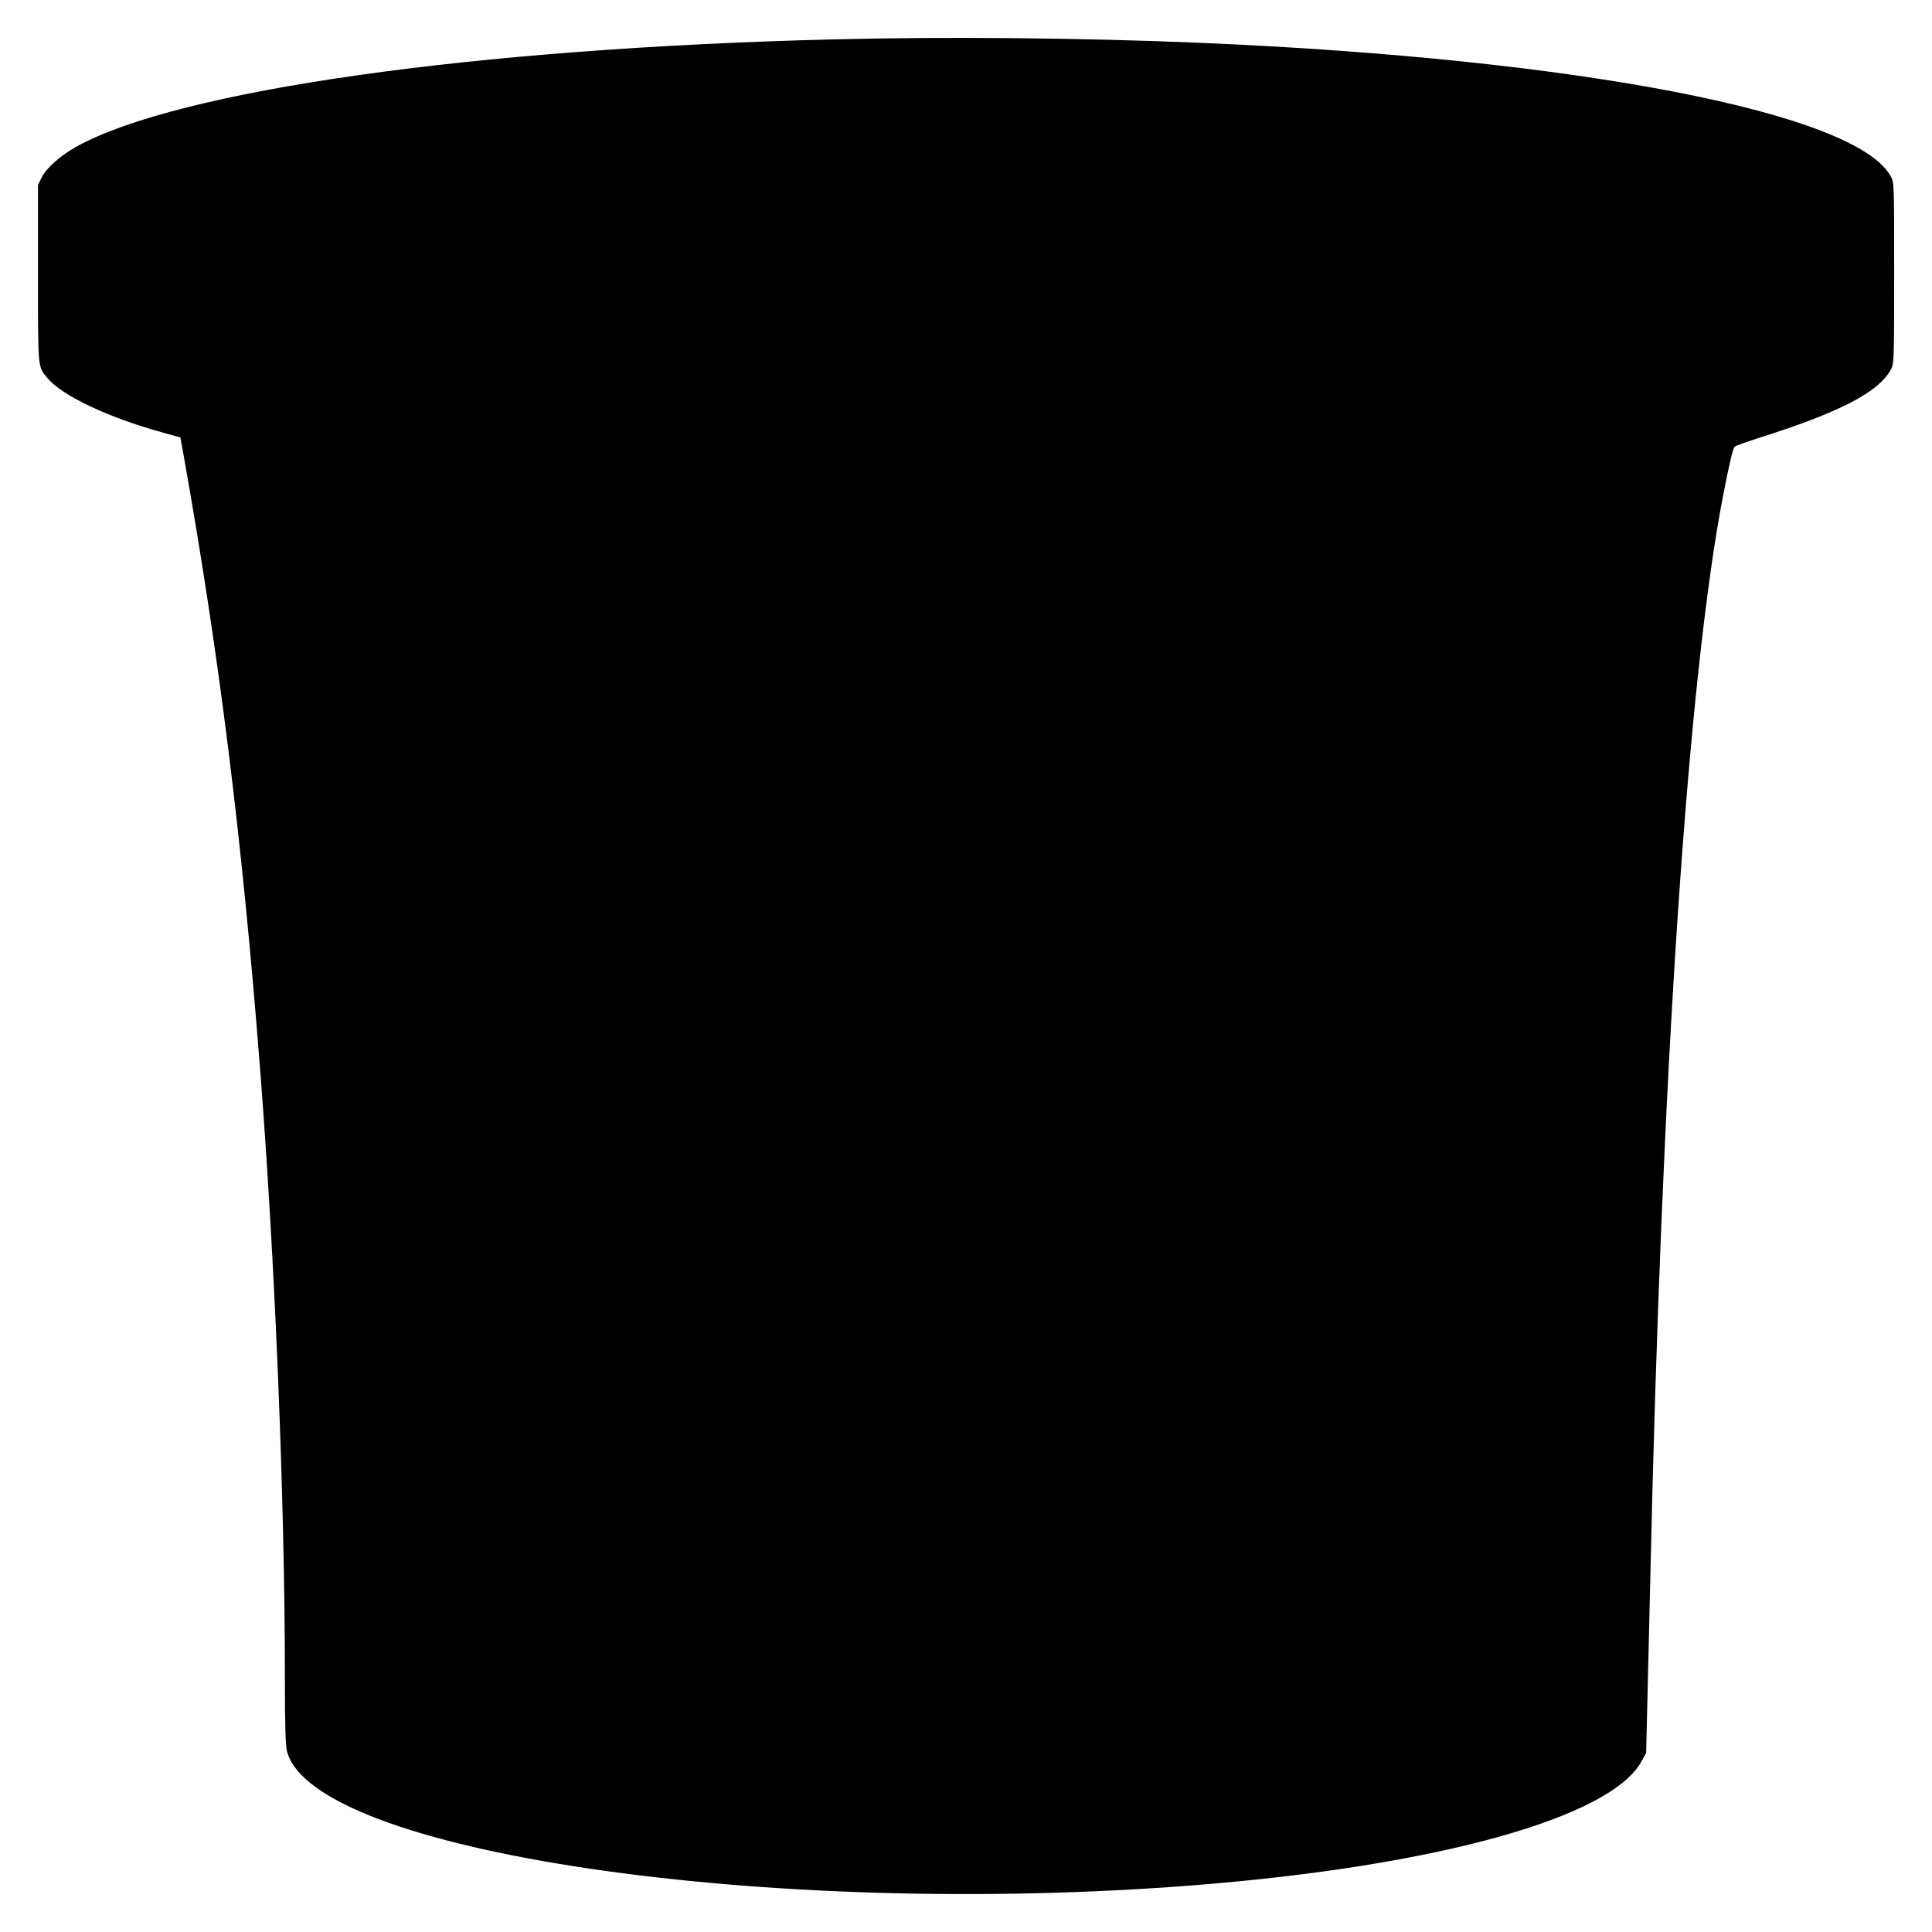
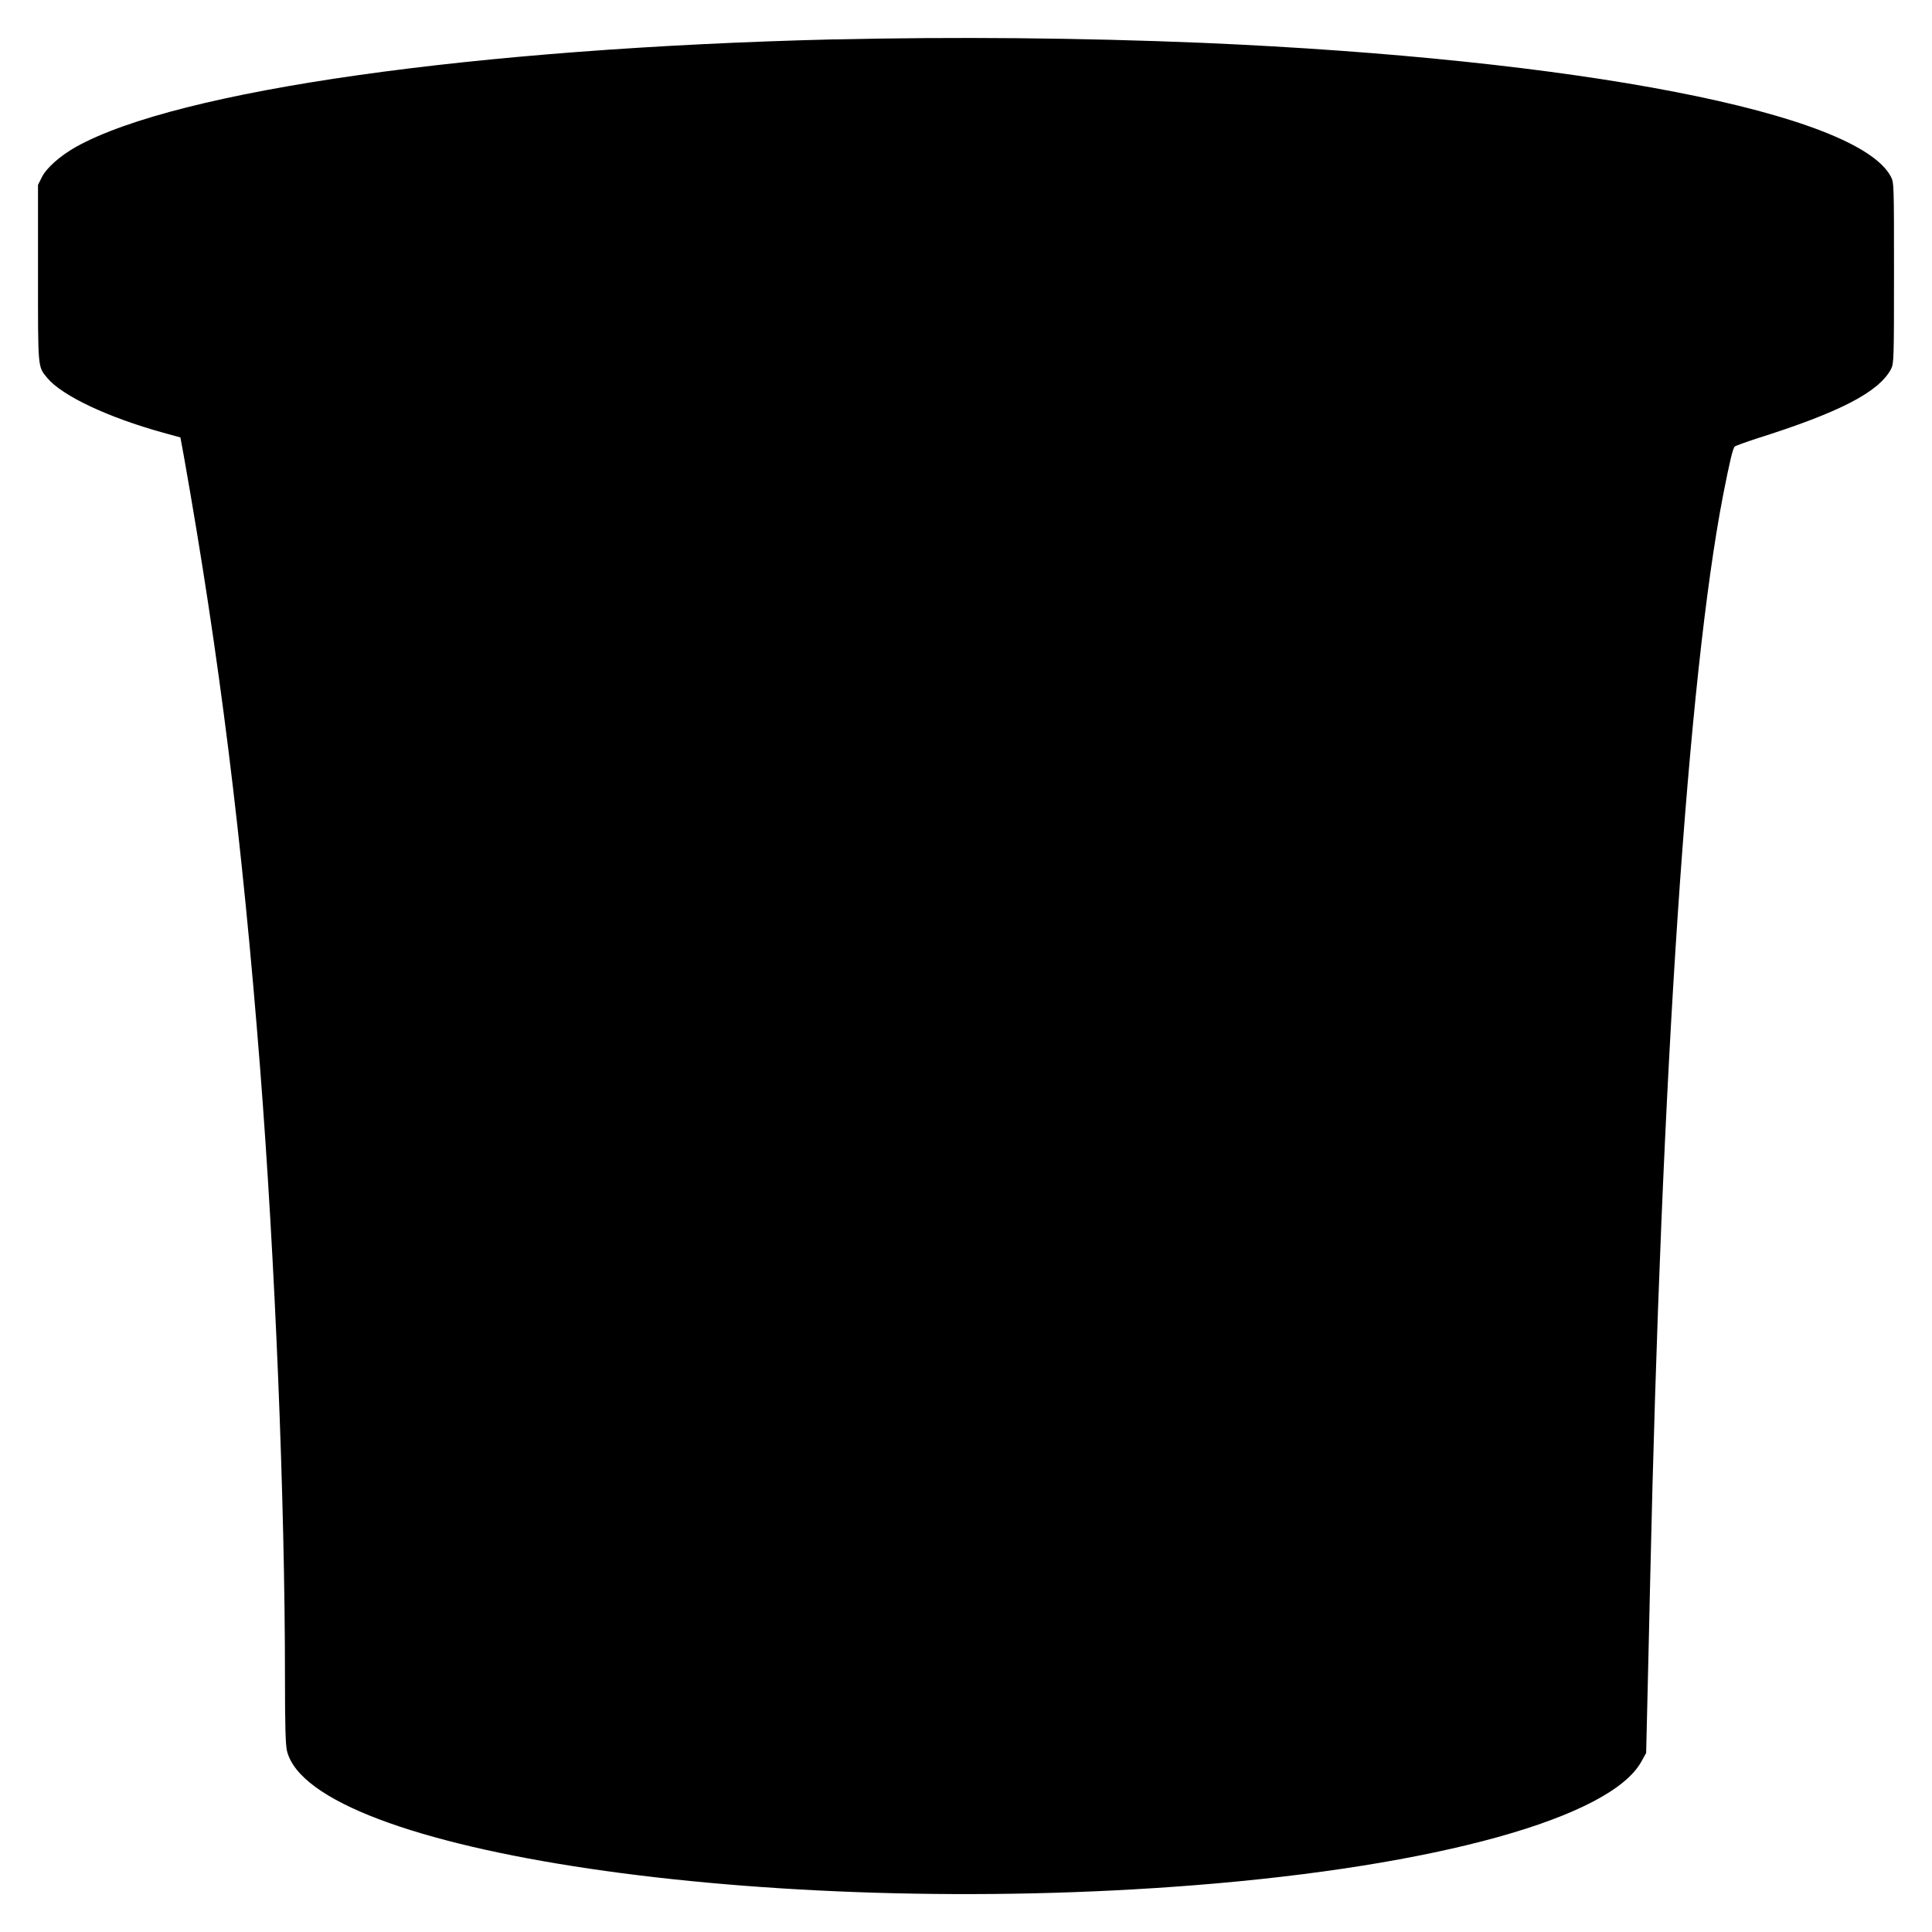
- <svg xmlns="http://www.w3.org/2000/svg" name="buckets_images" width="100%" height="100%" version="1.0" viewBox="0 0 24 24" style="margin-top: 15cqmin;">
-   <path d="M 10.36,0.489 C 5.884,0.599 2.212,1.121 0.947,1.823 0.748,1.935 0.574,2.088 0.518,2.205 l -0.046,0.092 v 1.099 c 0,1.202 -0.004,1.154 0.116,1.299 0.183,0.221 0.754,0.491 1.439,0.68 l 0.214,0.059 0.042,0.233 c 0.442,2.484 0.724,4.745 0.947,7.6 0.187,2.396 0.309,5.366 0.309,7.573 0,0.601 0.008,0.832 0.025,0.91 0.311,1.255 5.952,2.089 11.272,1.669 3.008,-0.237 5.179,-0.84 5.557,-1.542 l 0.056,-0.101 0.014,-0.588 c 0.008,-0.323 0.025,-1.022 0.037,-1.553 0.139,-6.301 0.469,-11.222 0.905,-13.479 0.083,-0.424 0.122,-0.586 0.145,-0.608 0.012,-0.011 0.135,-0.055 0.272,-0.099 1.03,-0.325 1.515,-0.575 1.669,-0.862 0.037,-0.072 0.039,-0.103 0.039,-1.196 0,-1.103 0,-1.125 -0.041,-1.198 C 23.065,1.402 19.612,0.733 14.933,0.533 13.466,0.47 11.747,0.454 10.36,0.489 Z" style="stroke-width:0.819" />
-   <path d="m 0.518,2.516 c 0,0 7.519,1.004 11.4,1.006 3.882,0.002 11.569,-1.019 11.569,-1.019" style="stroke-width:1px;stroke-linecap:butt;stroke-linejoin:miter" />
-   <path d="m 2.464,5.561 c 0,0 6.576,0.809 9.934,0.811 3.357,0.002 9.091,-0.765 9.091,-0.765" style="stroke-width:0.93;stroke-linecap:round;stroke-linejoin:miter" />
+ <svg xmlns="http://www.w3.org/2000/svg" style="margin-top:15cqmin" viewBox="0 0 24 24">
+   <path d="M10.36.489C5.884.599 2.212 1.12.947 1.823c-.2.112-.373.265-.429.382l-.046.092v1.099c0 1.202-.004 1.154.116 1.3.183.22.754.49 1.439.679l.214.059.043.233c.441 2.485.723 4.745.947 7.6.187 2.397.309 5.367.309 7.574 0 .6.007.832.025.91.31 1.254 5.952 2.089 11.271 1.668 3.008-.237 5.179-.84 5.557-1.542l.056-.101.014-.588c.007-.324.025-1.022.036-1.553.14-6.301.469-11.222.905-13.479.083-.424.122-.586.145-.608.011-.011.135-.055.272-.1 1.03-.325 1.514-.575 1.669-.861.036-.072.038-.103.038-1.197 0-1.102 0-1.124-.04-1.198-.423-.79-3.876-1.459-8.555-1.66A72 72 0 0 0 10.36.49" style="stroke-width:.819" />
+   <path d="M.518 2.516s7.519 1.004 11.4 1.006 11.57-1.02 11.57-1.02" style="stroke-width:1px;stroke-linecap:butt;stroke-linejoin:miter" />
+   <path d="M2.464 5.56s6.576.81 9.934.811 9.09-.765 9.09-.765" style="stroke-width:.93;stroke-linecap:round;stroke-linejoin:miter" />
</svg>
